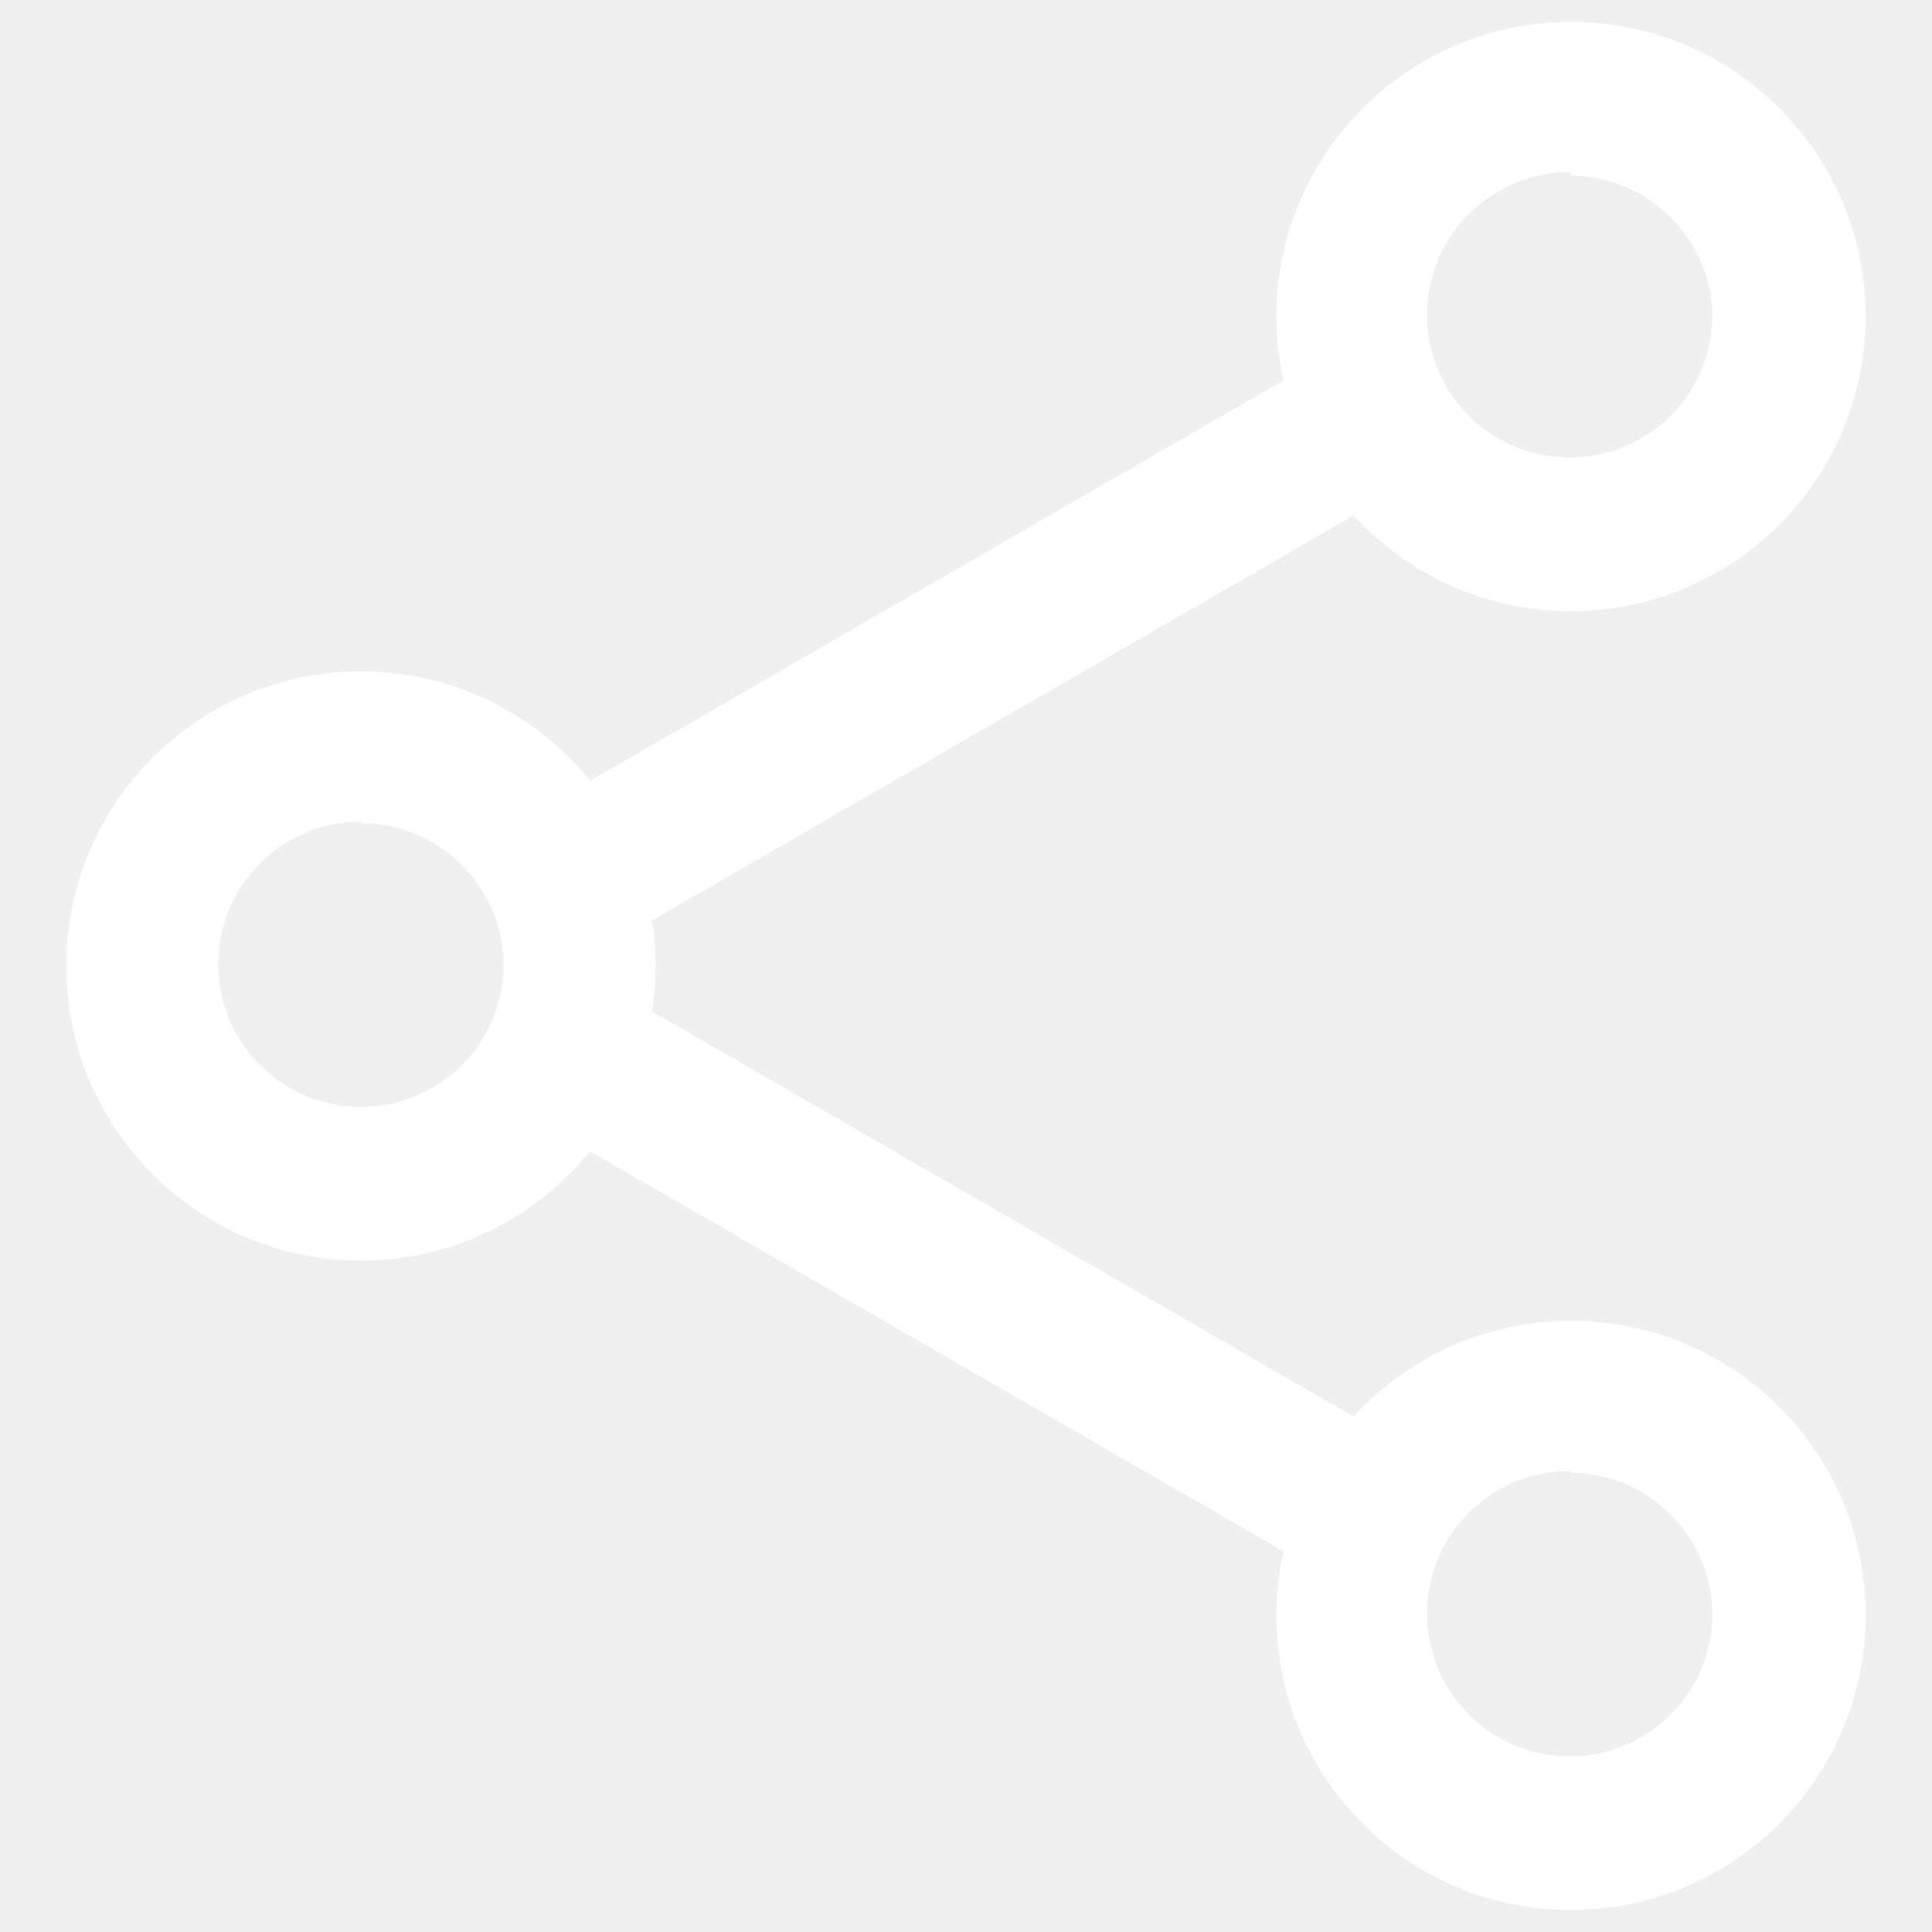
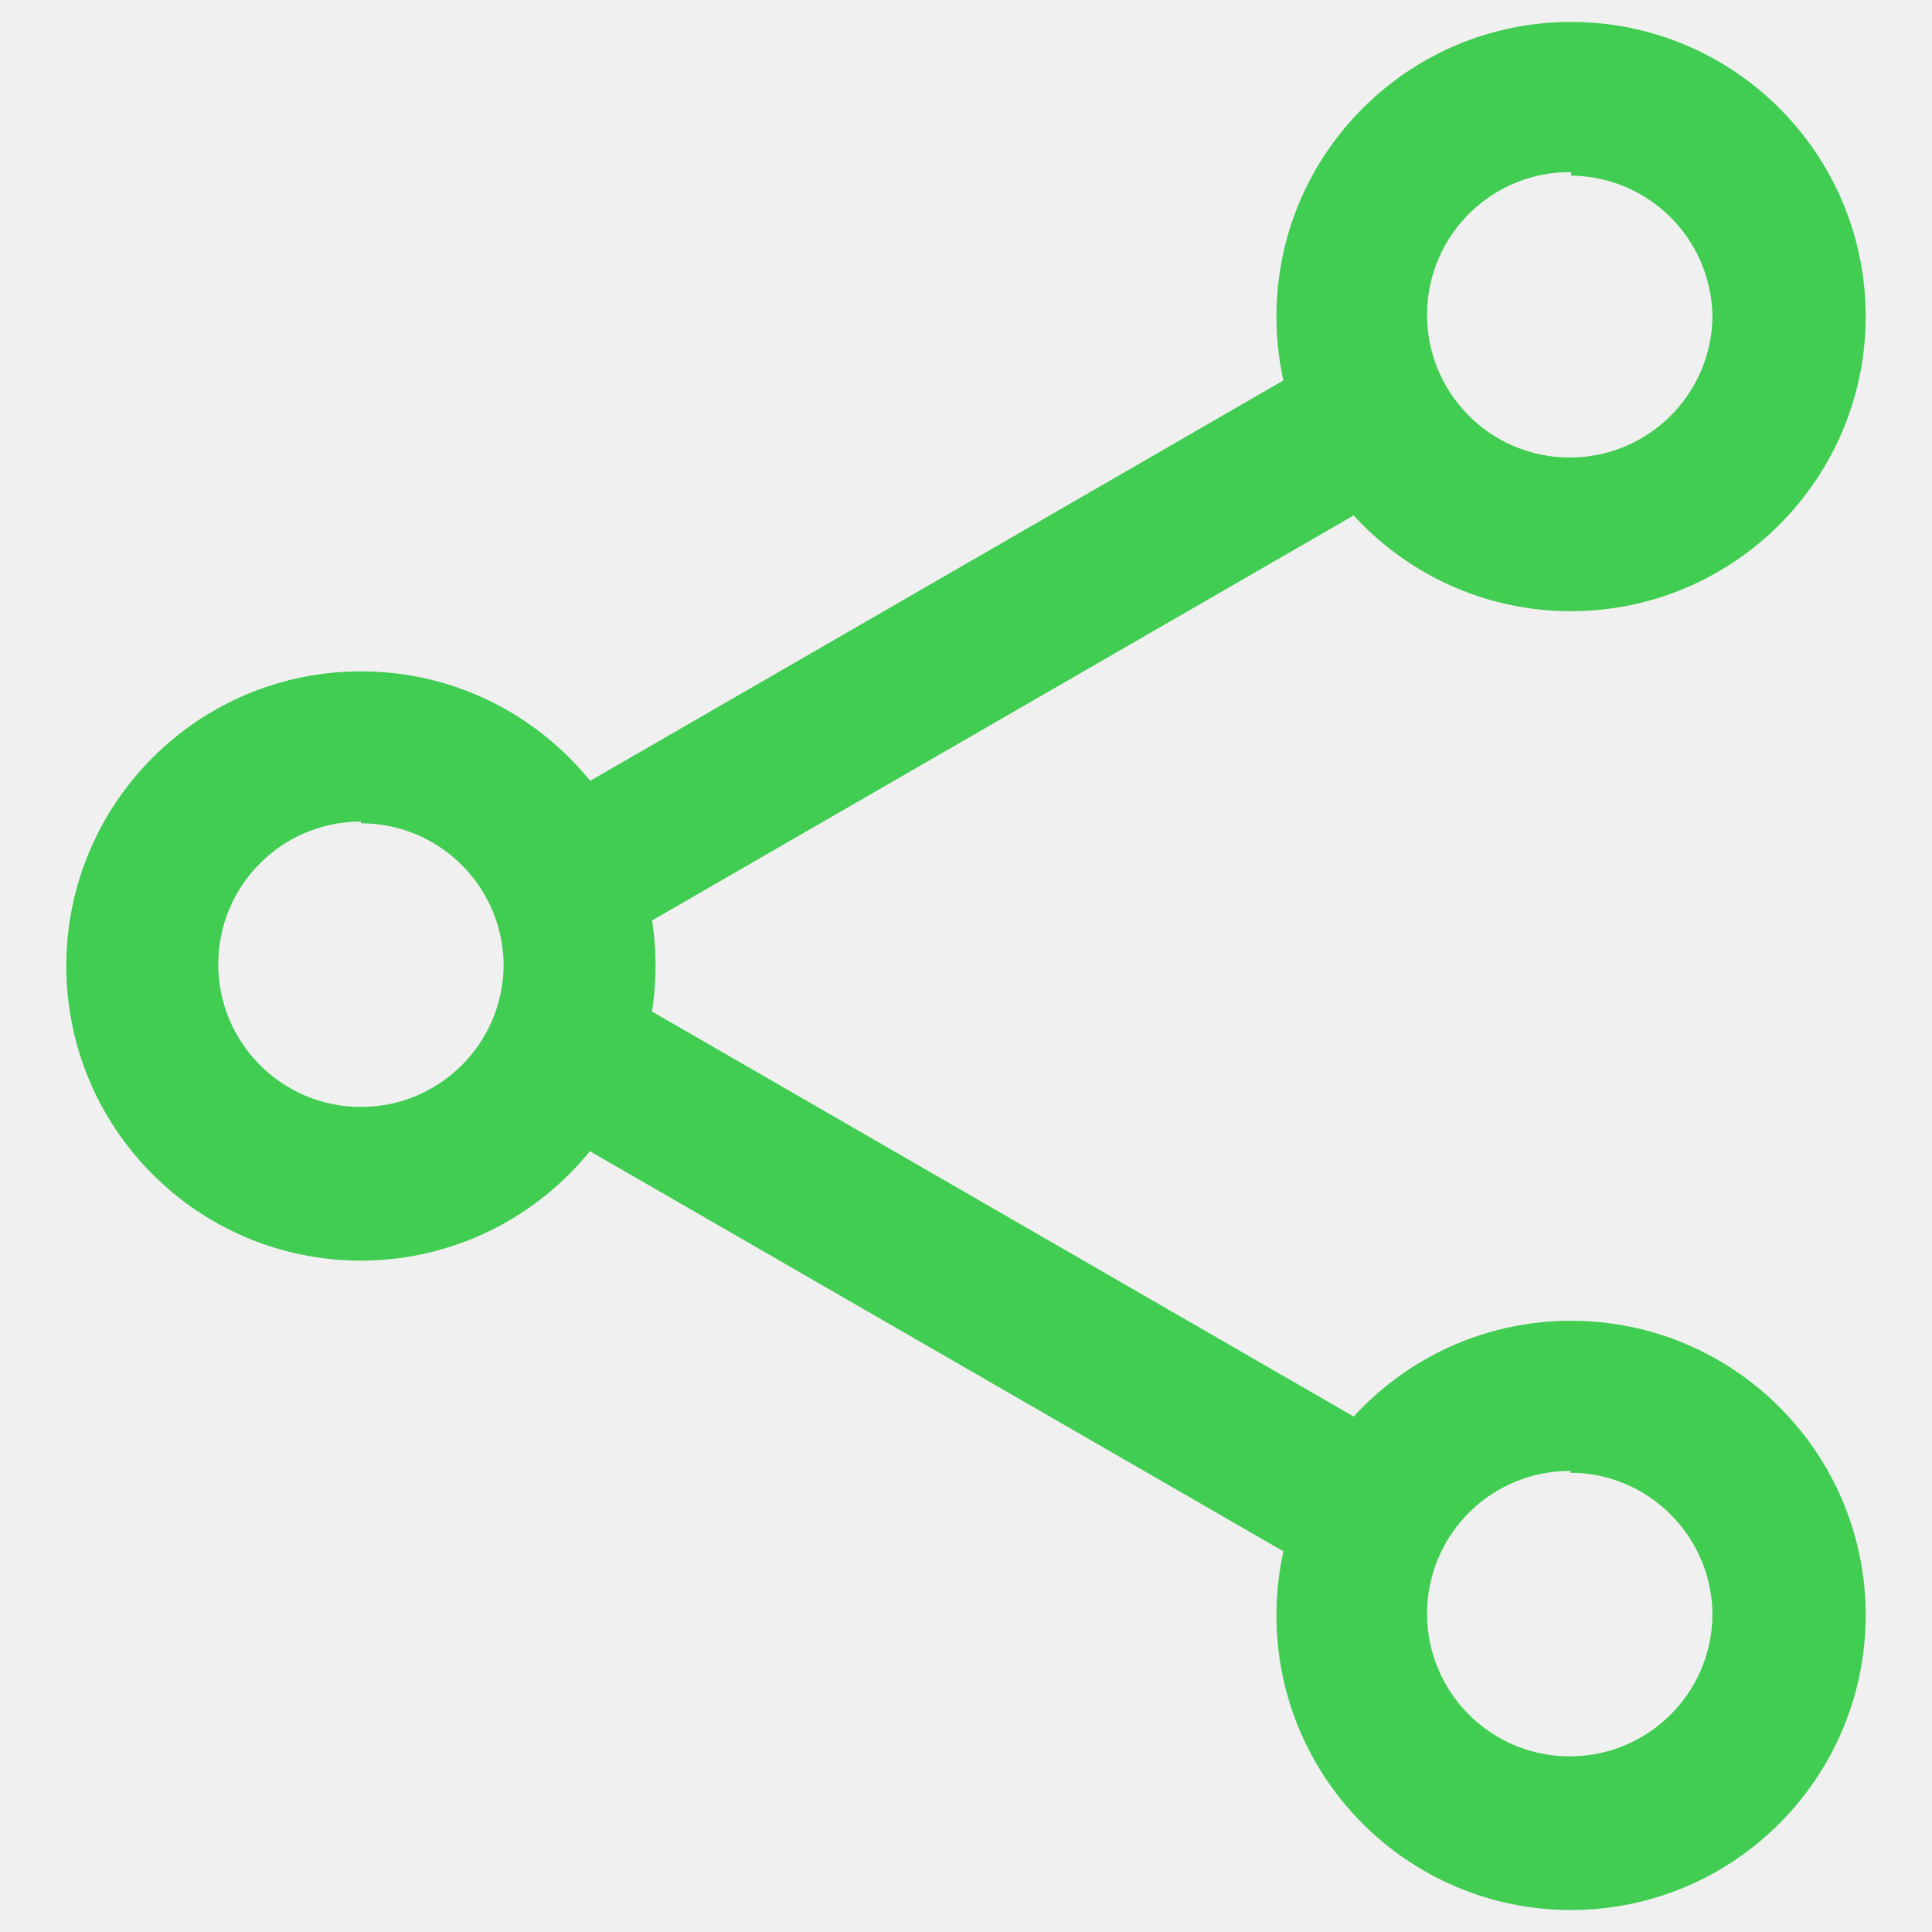
<svg xmlns="http://www.w3.org/2000/svg" id="network" viewBox="0 0 44 44">
-   <path d="M8.22,28.71A6.71,6.71,0,1,1,14.93,22a6.72,6.72,0,0,1-6.71,6.71Zm0-10A3.25,3.25,0,1,0,11.47,22a3.25,3.25,0,0,0-3.25-3.25Z" style="fill:#fff" />
-   <path d="M35.78,13.92a6.71,6.71,0,1,1,6.71-6.71,6.72,6.72,0,0,1-6.71,6.71Zm0-10A3.25,3.25,0,1,0,39,7.21,3.25,3.25,0,0,0,35.78,4Z" style="fill:#fff" />
-   <path d="M35.78,43.5a6.71,6.71,0,1,1,6.71-6.71,6.72,6.72,0,0,1-6.71,6.71Zm0-10A3.25,3.25,0,1,0,39,36.79a3.25,3.25,0,0,0-3.25-3.25Z" style="fill:#fff" />
-   <path d="M30.66,35.89a1.73,1.73,0,0,1-.86-.23L12.12,25.46a1.73,1.73,0,0,1,1.73-3L31.52,32.66a1.73,1.73,0,0,1-.87,3.23Z" style="fill:#fff" />
-   <path d="M13,21.77a1.73,1.73,0,0,1-.87-3.23L29.79,8.34a1.73,1.73,0,1,1,1.73,3L13.85,21.54a1.71,1.71,0,0,1-.86.23Z" style="fill:#fff" />
+   <path d="M8.22,28.71A6.71,6.71,0,1,1,14.93,22a6.72,6.72,0,0,1-6.71,6.71Zm0-10A3.25,3.25,0,1,0,11.47,22a3.25,3.25,0,0,0-3.25-3.25Z" style="fill:#41cd52" />
+   <path d="M35.78,13.92a6.71,6.71,0,1,1,6.71-6.71,6.72,6.72,0,0,1-6.71,6.71Zm0-10A3.25,3.25,0,1,0,39,7.21,3.25,3.25,0,0,0,35.78,4Z" style="fill:#41cd52" />
+   <path d="M35.78,43.5a6.71,6.71,0,1,1,6.71-6.71,6.72,6.72,0,0,1-6.71,6.71Zm0-10A3.25,3.25,0,1,0,39,36.79a3.25,3.25,0,0,0-3.25-3.25Z" style="fill:#41cd52" />
+   <path d="M30.66,35.89a1.73,1.73,0,0,1-.86-.23L12.12,25.46a1.73,1.73,0,0,1,1.73-3L31.52,32.66a1.73,1.73,0,0,1-.87,3.23Z" style="fill:#41cd52" />
+   <path d="M13,21.77a1.73,1.73,0,0,1-.87-3.23L29.79,8.34a1.73,1.73,0,1,1,1.73,3L13.85,21.54a1.71,1.71,0,0,1-.86.23Z" style="fill:#41cd52" />
</svg>
